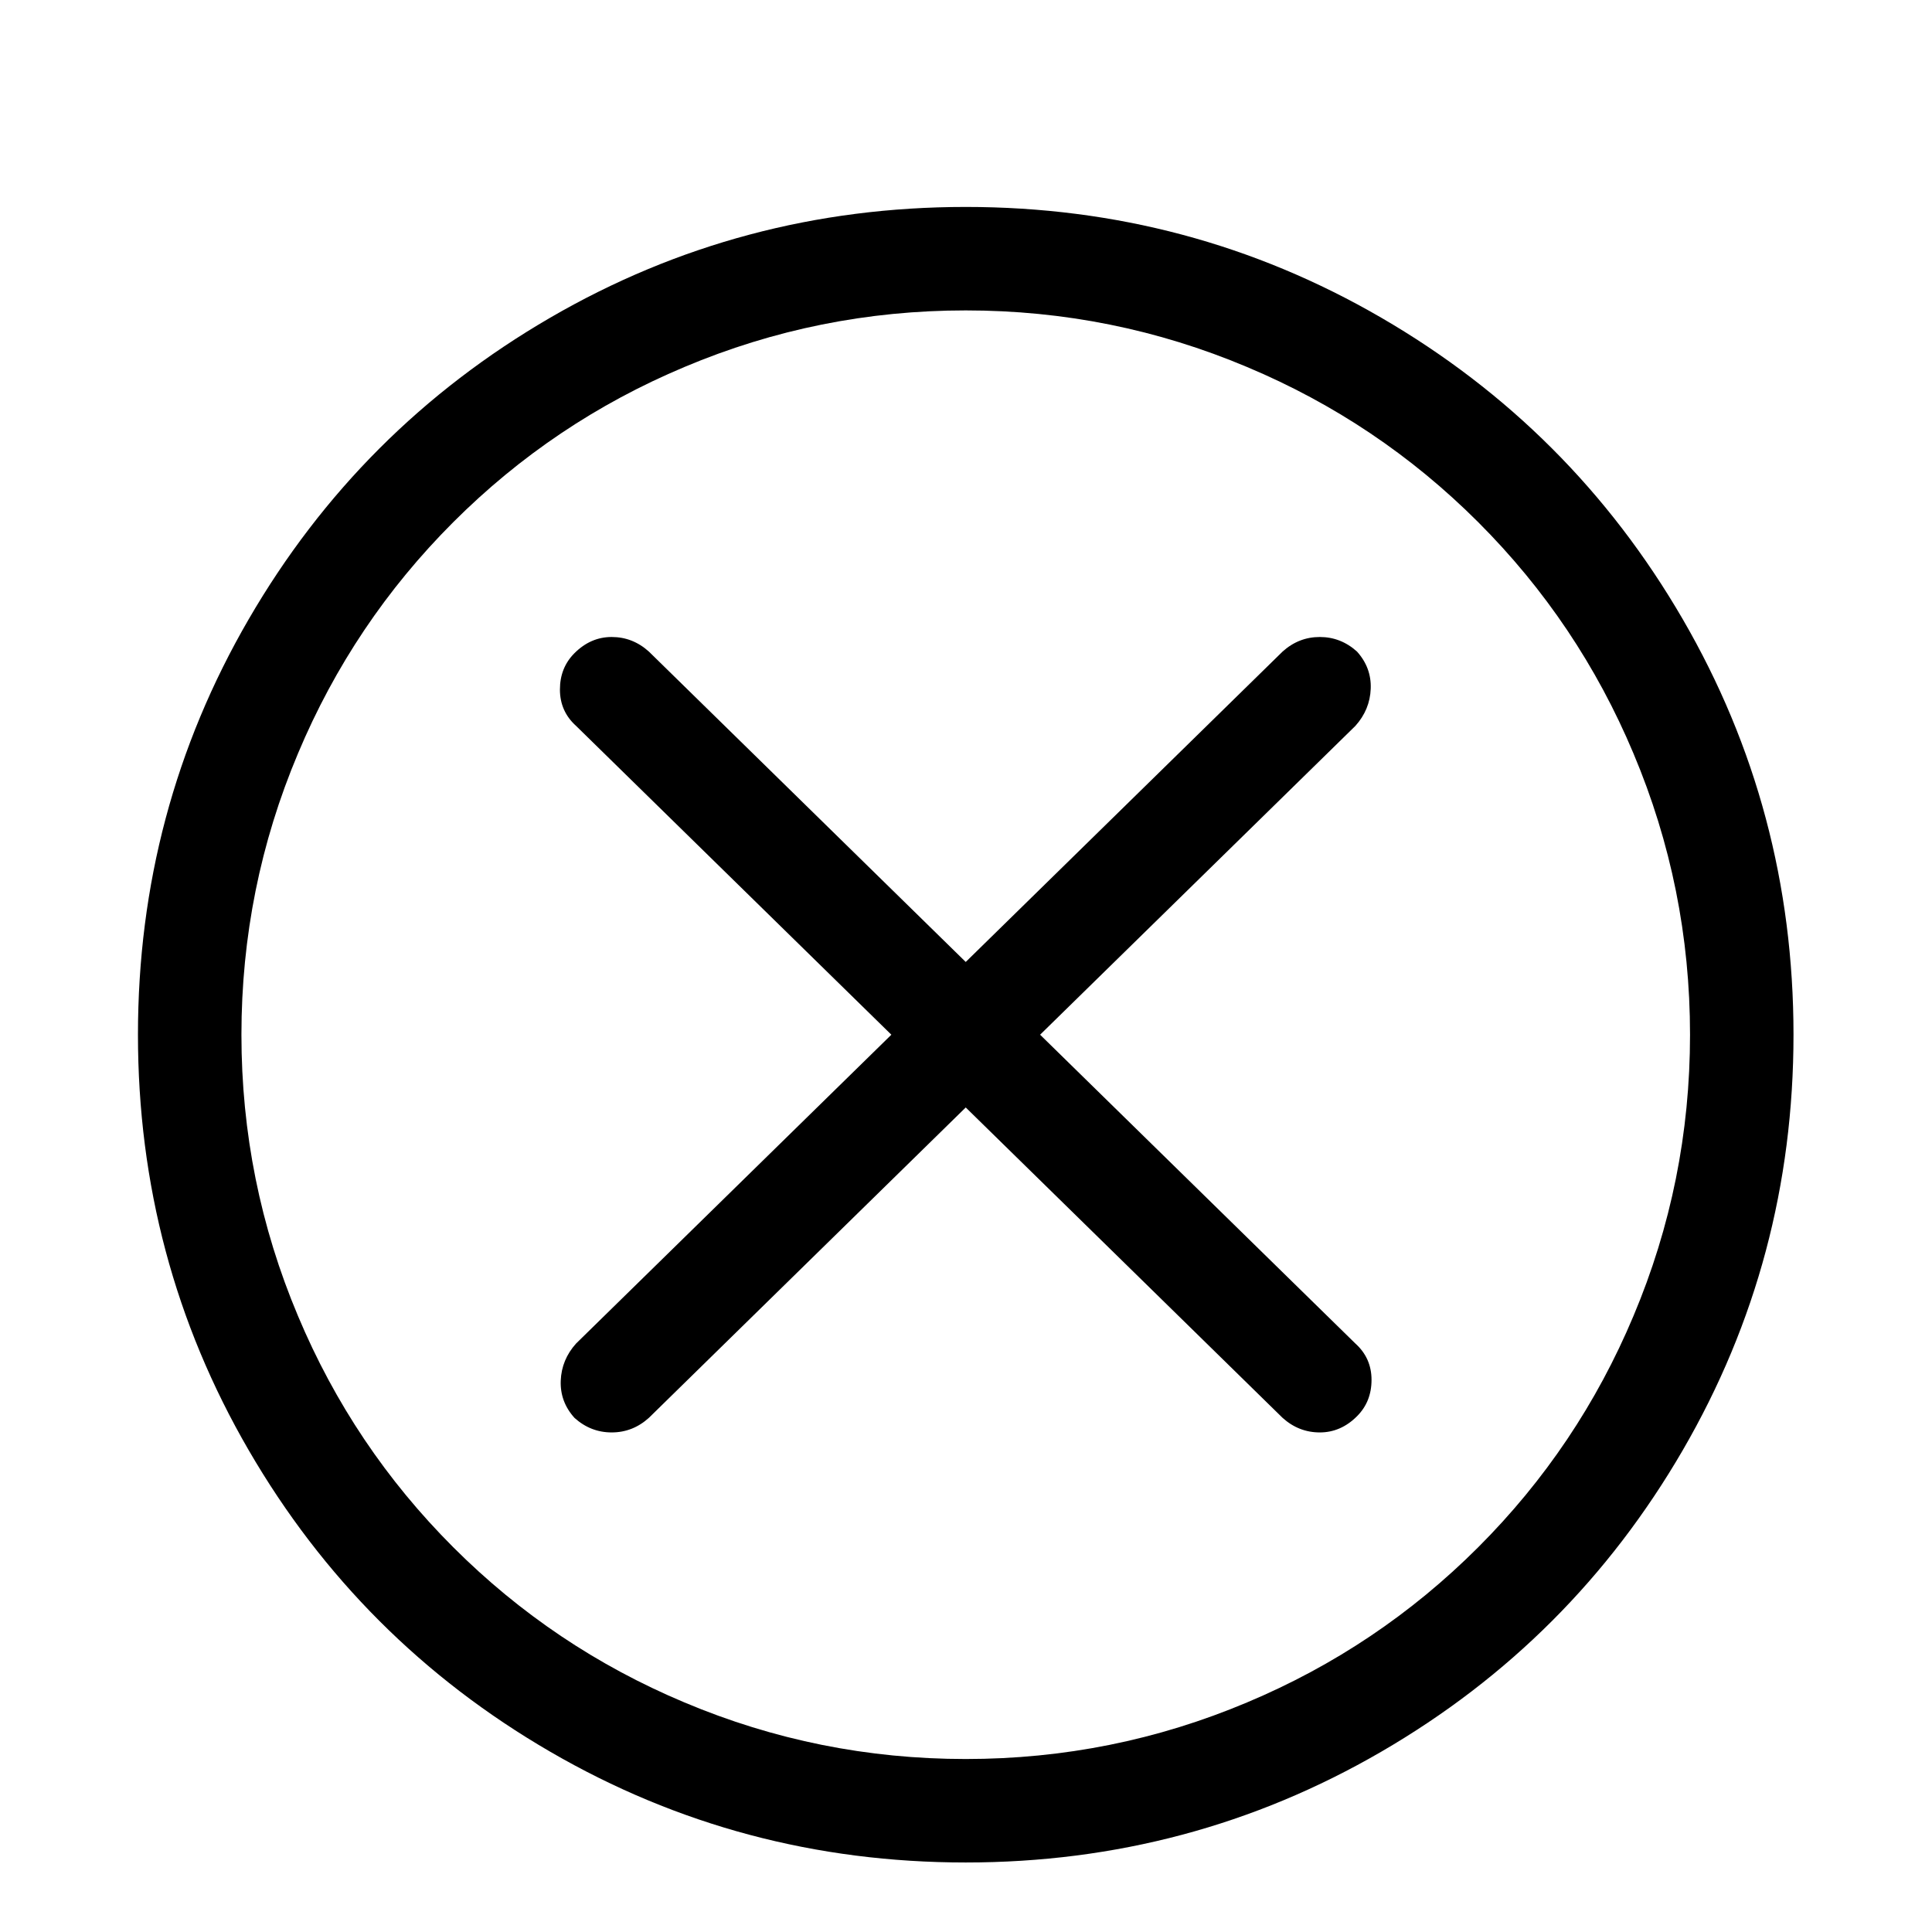
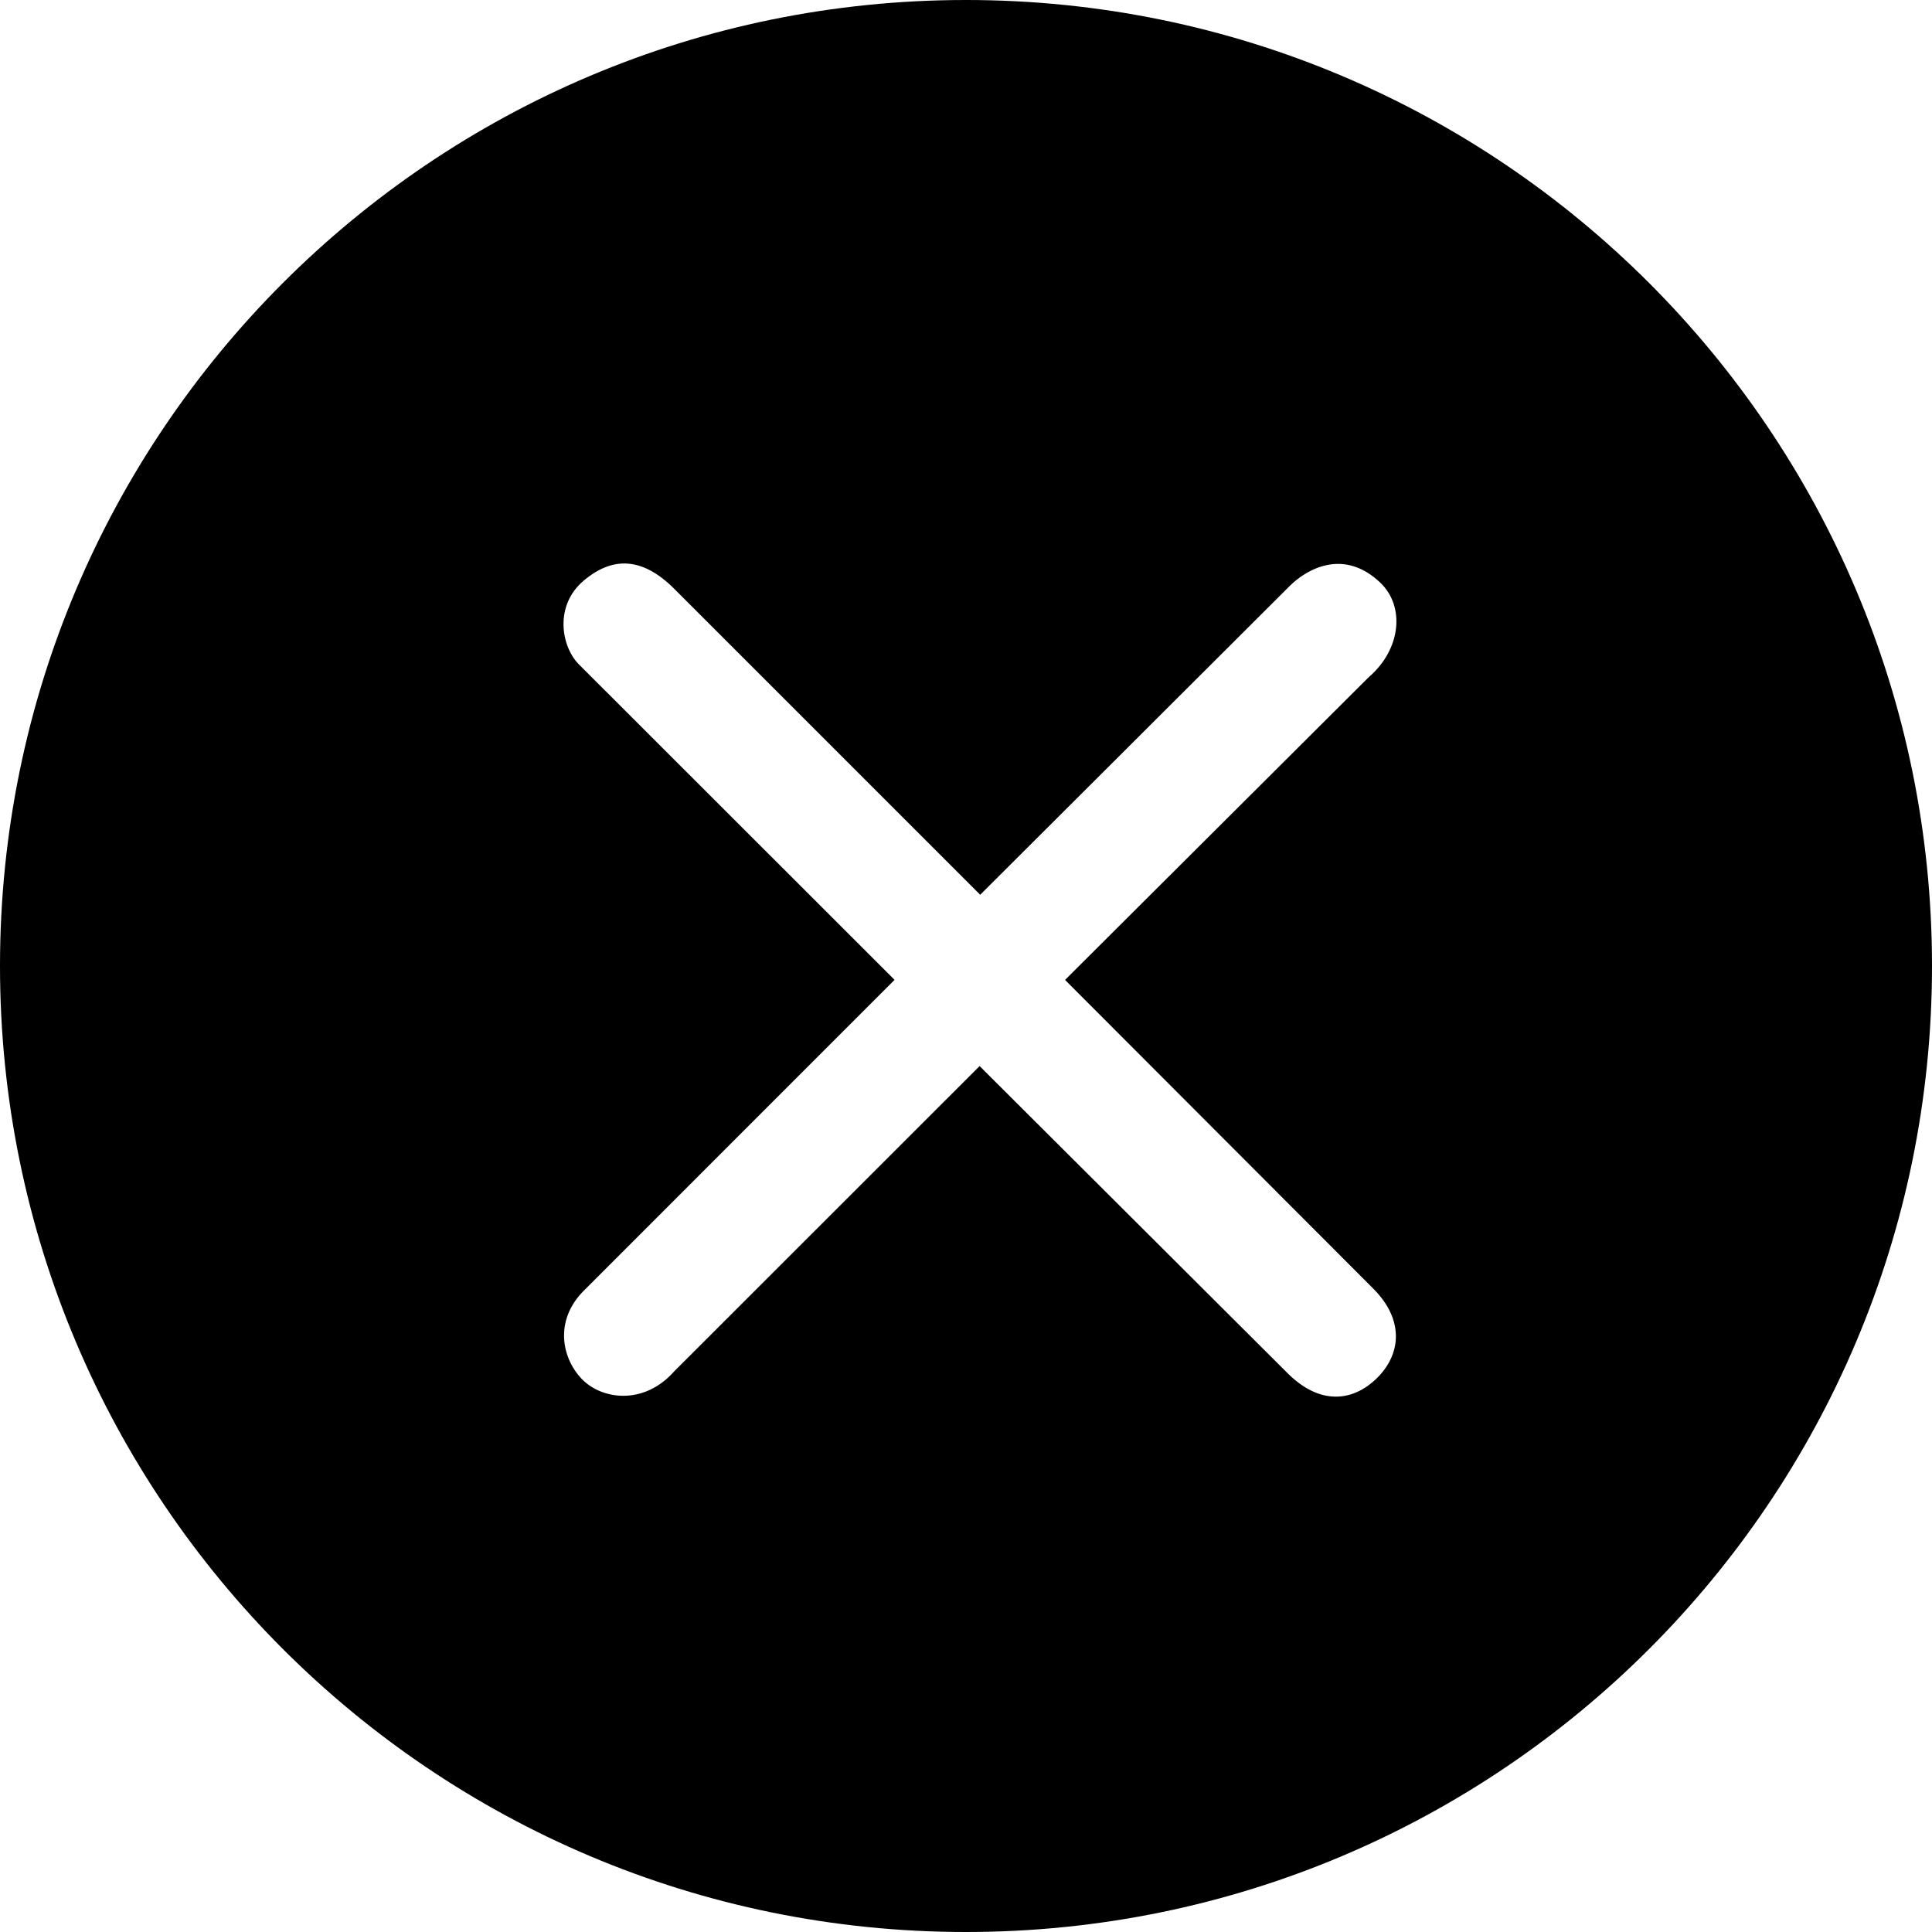
- <svg xmlns="http://www.w3.org/2000/svg" viewBox="0 0 1195 1195">
-   <path d="M643.333 640l195-191q9-10 9.5-23t-8.5-23q-10-9-23-9t-23 9l-196 192-196-192q-10-9-23-9t-23 10q-9 9-9 22.5t10 22.5l195 191-195 191q-9 10-9.5 23t8.5 23q10 9 23 9t23-9l196-192 196 192q10 9 23 9t23-10q9-9 9-22.5t-10-22.5zm-46-448q91 0 174 35 81 34 143 96t96 143q35 83 35 174t-35 174q-34 81-96 143t-143 96q-83 35-174 35t-174-35q-81-34-143-96t-96-143q-35-83-35-174t35-174q34-81 96-143t143-96q83-35 174-35zm0-64q-139 0-257 68.5T153.833 383t-68.5 257 68.5 257 186.5 186.5 257 68.5 257-68.5 186.5-186.5 68.5-257-68.5-257-186.5-186.5-257-68.5z" />
+ <svg xmlns="http://www.w3.org/2000/svg" width="48px" height="48px" viewBox="0 0 48 48" version="1.1">
+   <defs />
+   <g id="Page-1" stroke="none" stroke-width="1" fill-rule="evenodd">
+     <g id="step-48-错误-实心">
+       <path d="M24,48 C37.255,48 48,37.255 48,24 C48,10.745 37.255,0 24,0 C10.745,0 0,10.745 0,24 C0,37.255 10.745,48 24,48 Z M24.353,22.23 L16.76,14.637 C15.963,13.838 15.222,13.815 14.497,14.43 C13.773,15.044 13.938,16.047 14.373,16.497 L22.225,24.344 L14.504,32.067 C13.778,32.795 13.946,33.713 14.439,34.244 C14.933,34.776 15.993,34.927 16.751,34.07 L24.338,26.486 L31.982,34.109 C32.778,34.908 33.59,34.834 34.193,34.255 C34.797,33.676 34.914,32.813 34.118,32.015 L26.461,24.346 L34.005,16.825 C34.816,16.128 34.904,15.066 34.302,14.485 C33.383,13.6 32.453,14.147 32.038,14.563 L24.353,22.23 Z" id="Combined-Shape" />
+     </g>
+   </g>
</svg>
